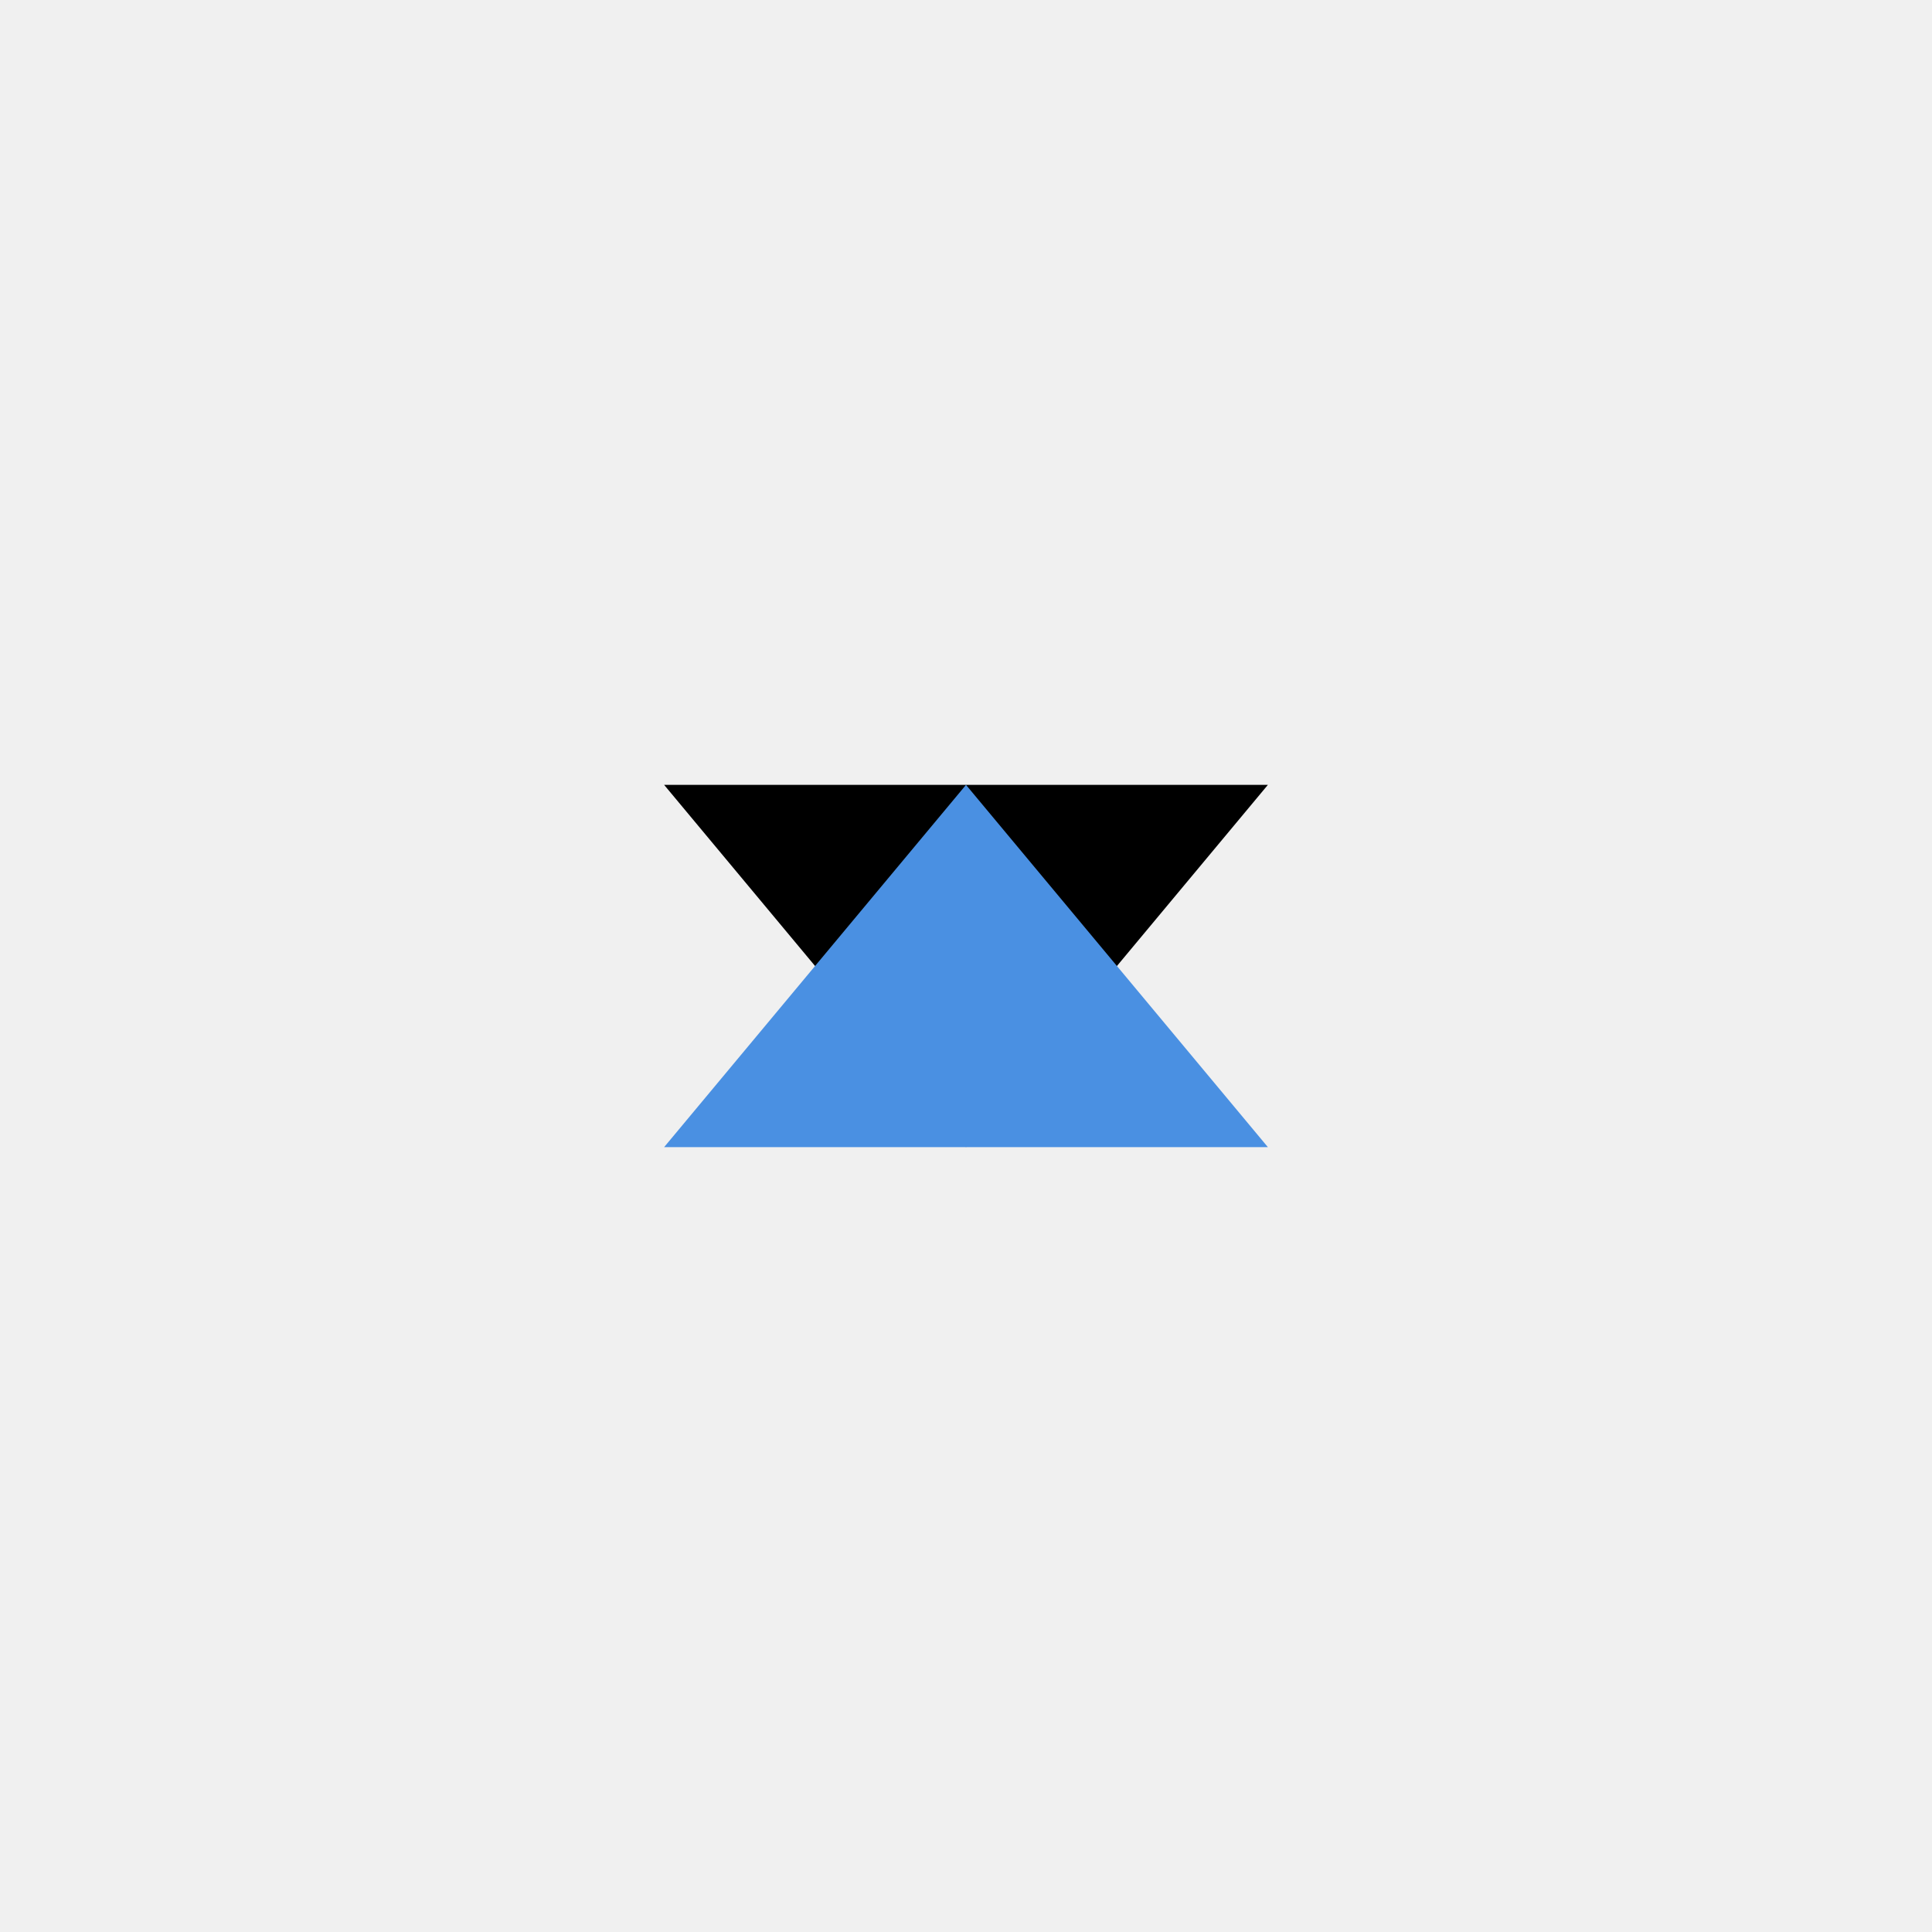
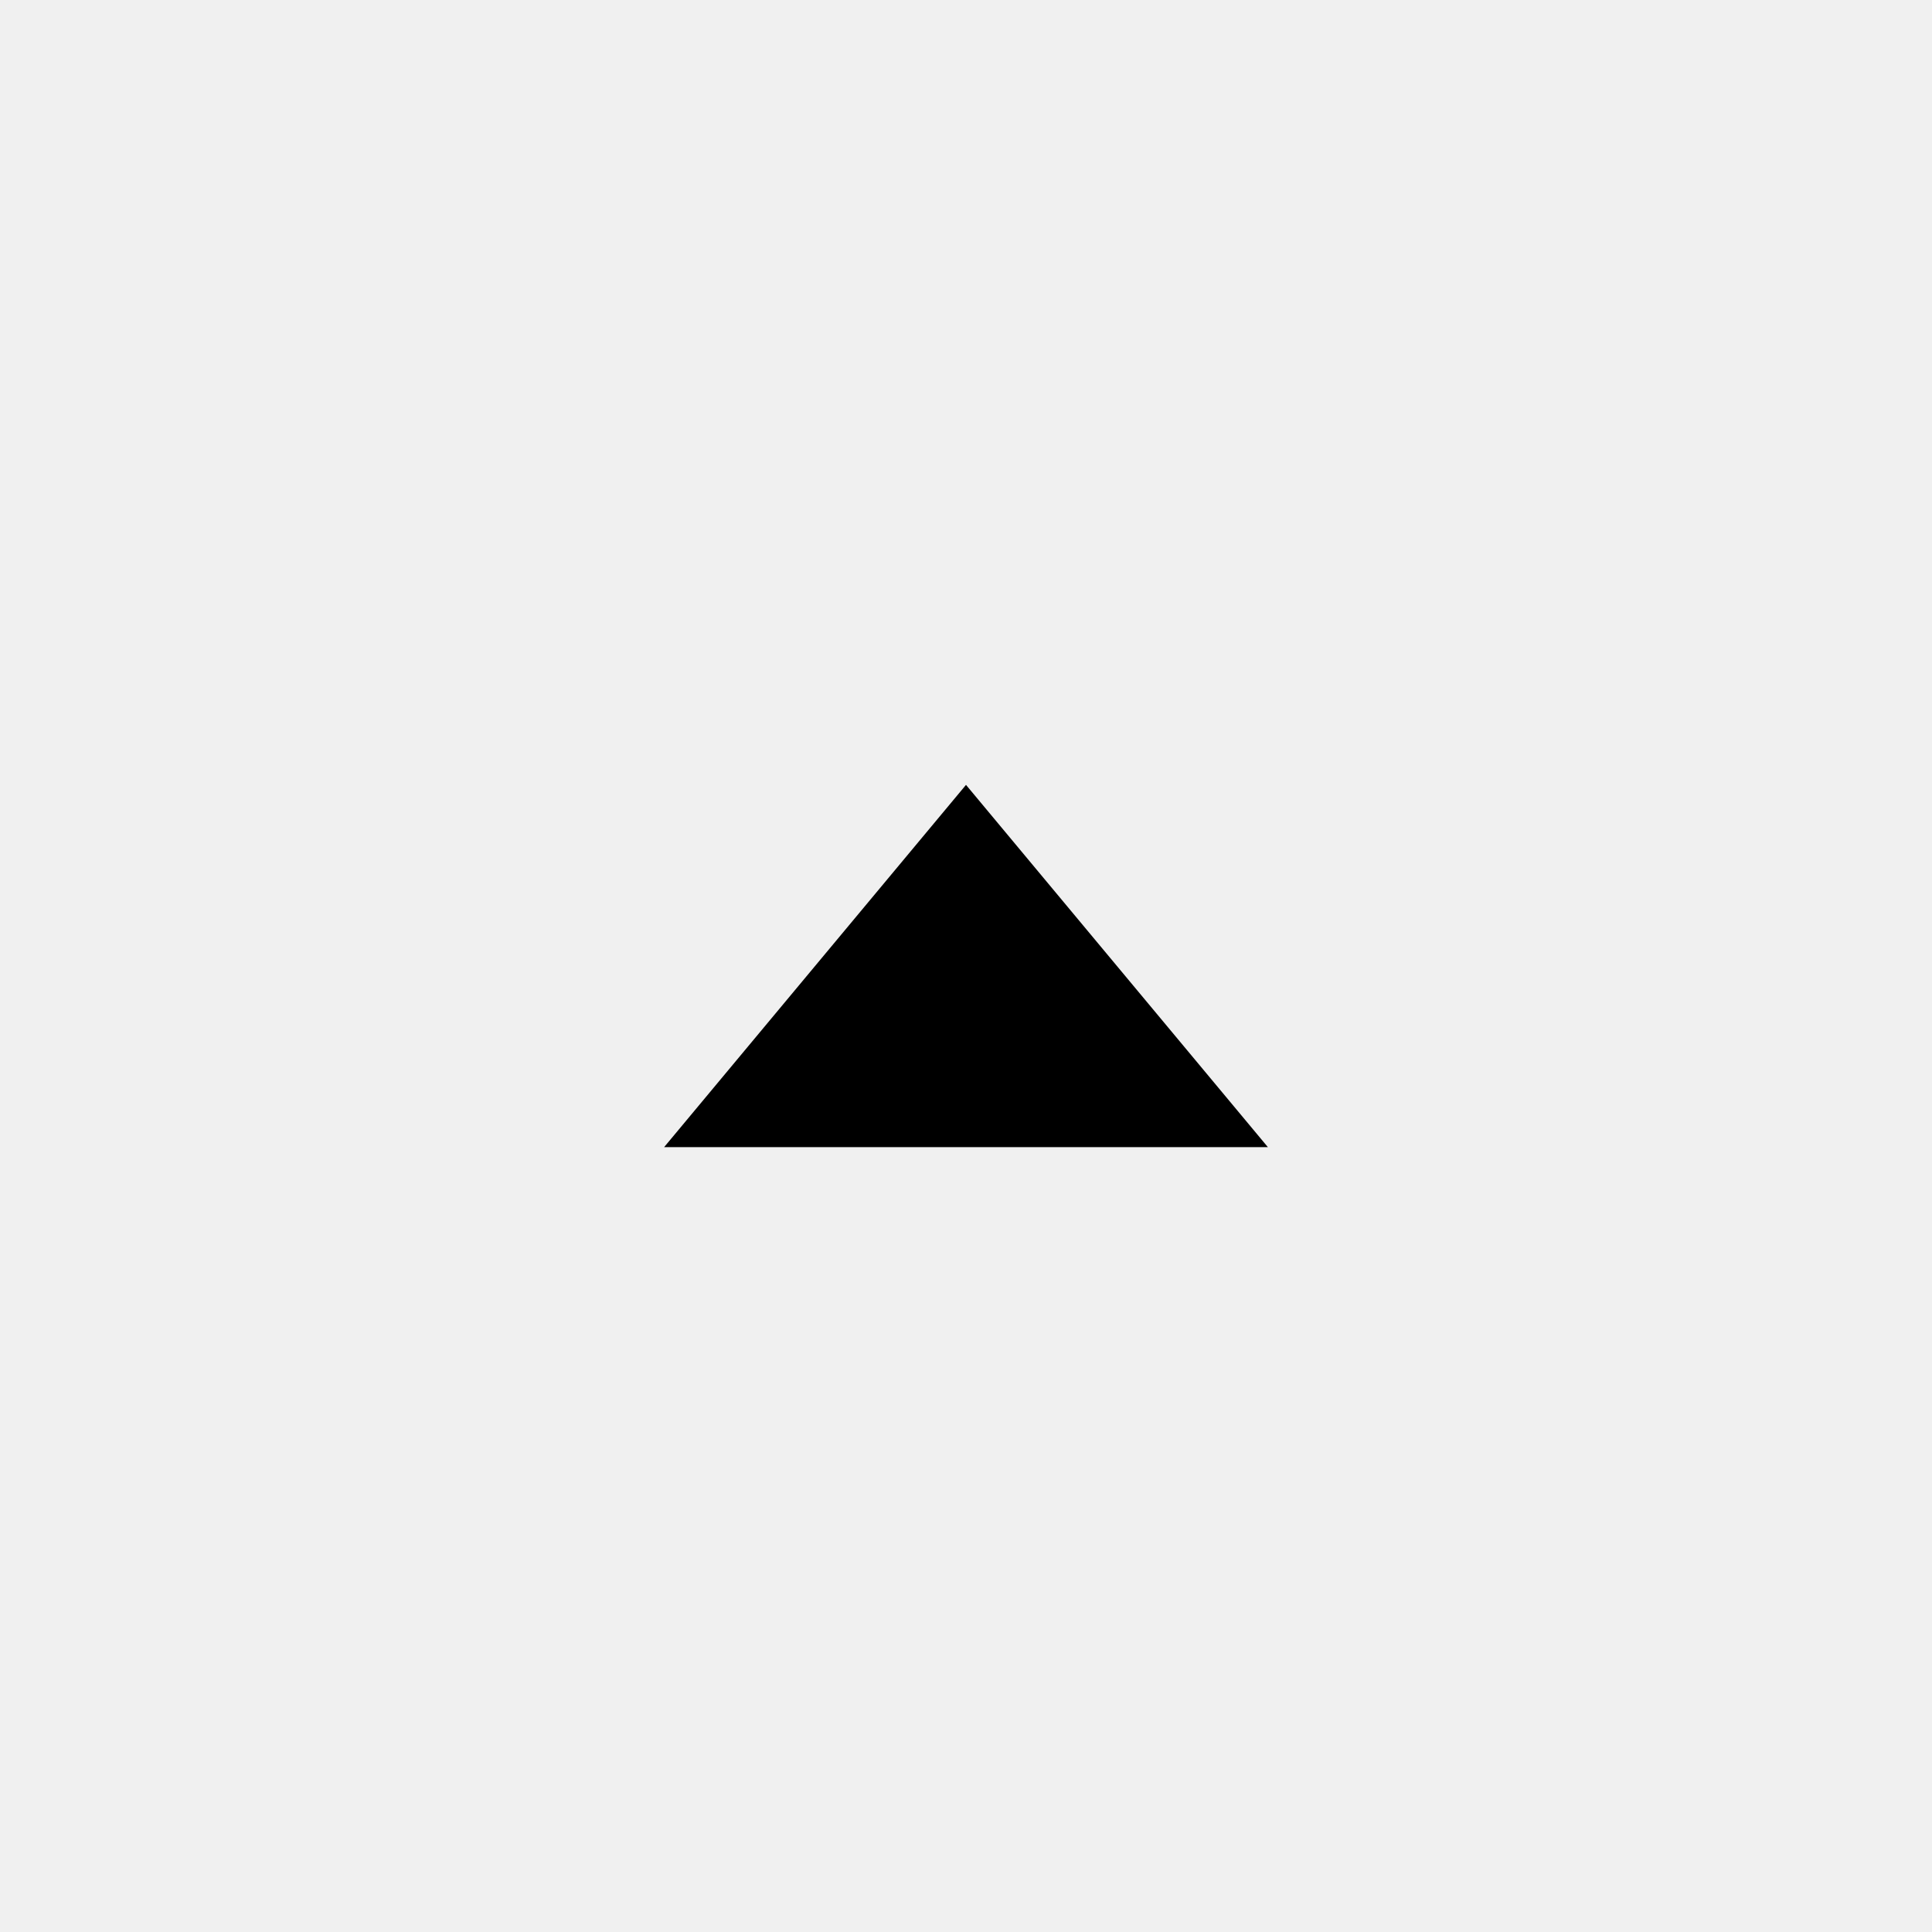
- <svg xmlns="http://www.w3.org/2000/svg" xmlns:xlink="http://www.w3.org/1999/xlink" width="32px" height="32px" viewBox="0 0 32 32" version="1.1">
-   <defs>
-     <polygon id="path-1" points="16 13 21 19 11 19" />
-   </defs>
-   <g id="Symbols" stroke="none" stroke-width="1" fill="none" fill-rule="evenodd">
-     <g id="icon/solid/select">
-       <mask id="mask-2" fill="white">
-         <use xlink:href="#path-1" />
-       </mask>
-       <use id="select" fill="#000000" transform="translate(16, 16) rotate(180) translate(-16, -16) " xlink:href="#path-1" />
-       <g id="color/solid/primary" mask="url(#mask-2)" fill="#4A90E2">
-         <g transform="translate(-24, -25)" id="color">
-           <rect x="0" y="0" width="80" height="80" />
-         </g>
-       </g>
-     </g>
+ <svg xmlns="http://www.w3.org/2000/svg" version="1.1" id="Layer_1" x="0px" y="0px" viewBox="0 0 32 32" style="enable-background:new 0 0 32 32;" xml:space="preserve">
+   <style type="text/css">
+ 	.st0{fill-rule:evenodd;clip-rule:evenodd;}
+ </style>
+   <g transform="rotate(180 16 16)">
+     <polygon class="st0" points="16,19 11,13 21,13  " />
  </g>
</svg>
